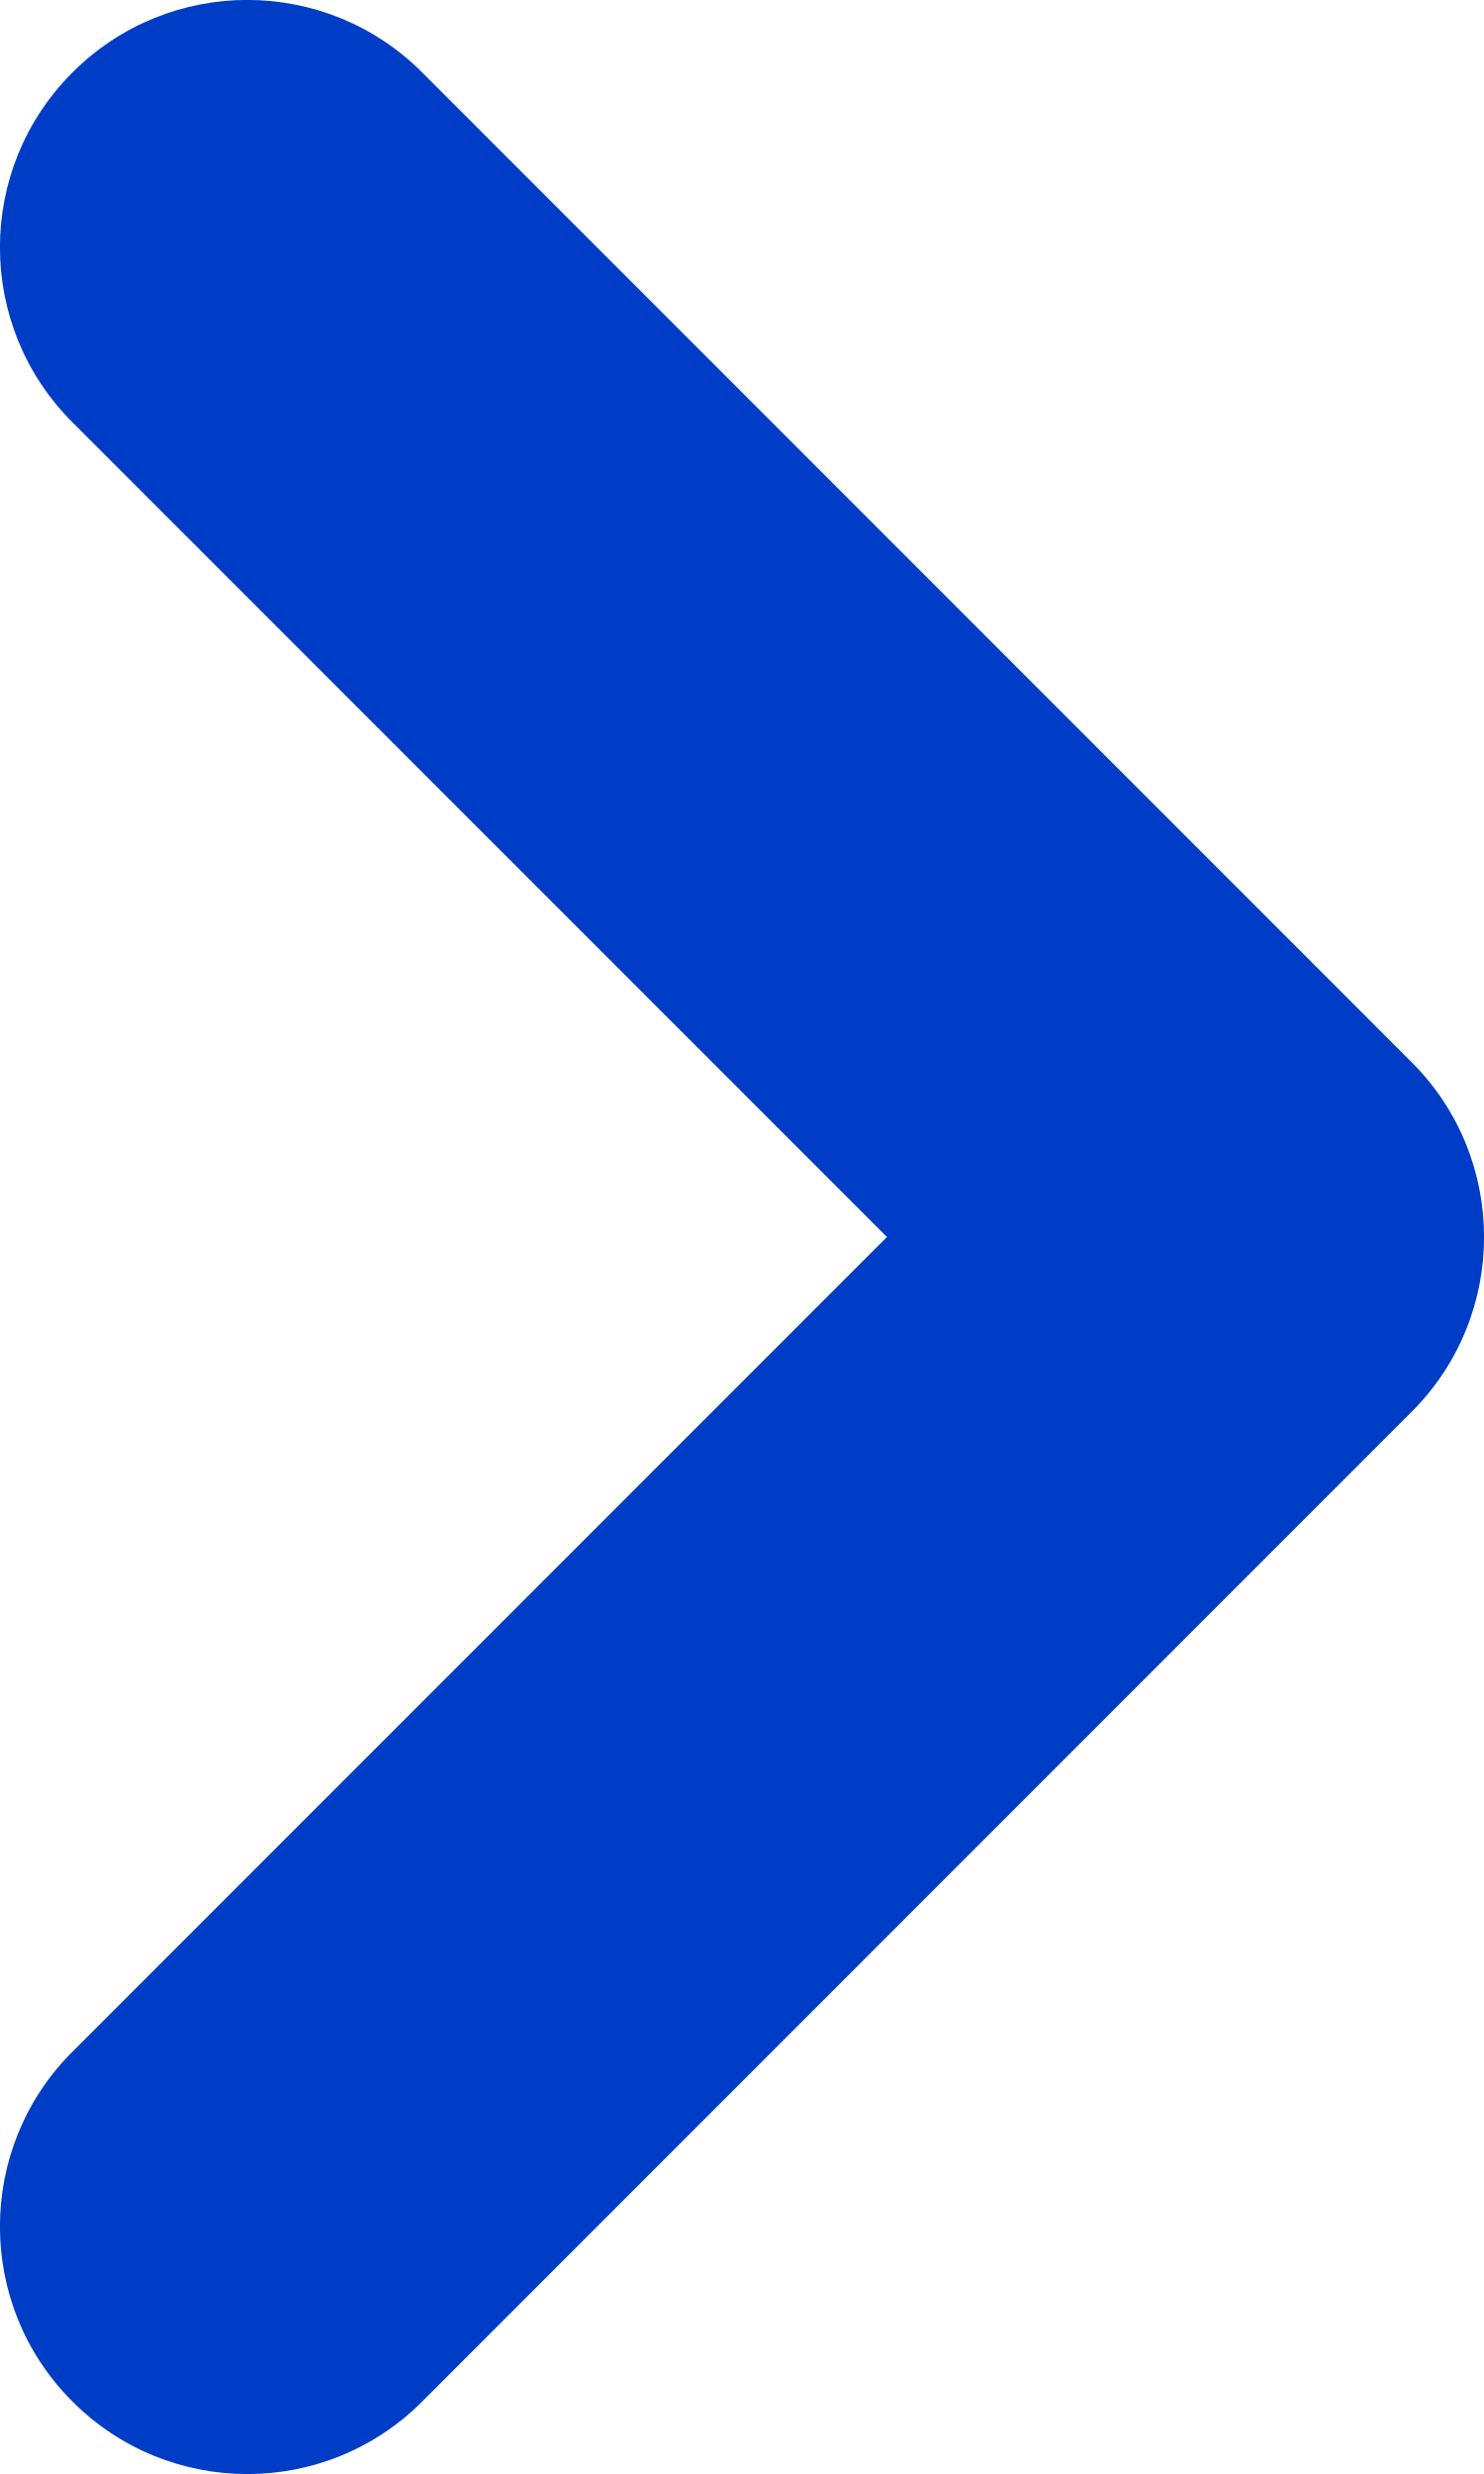
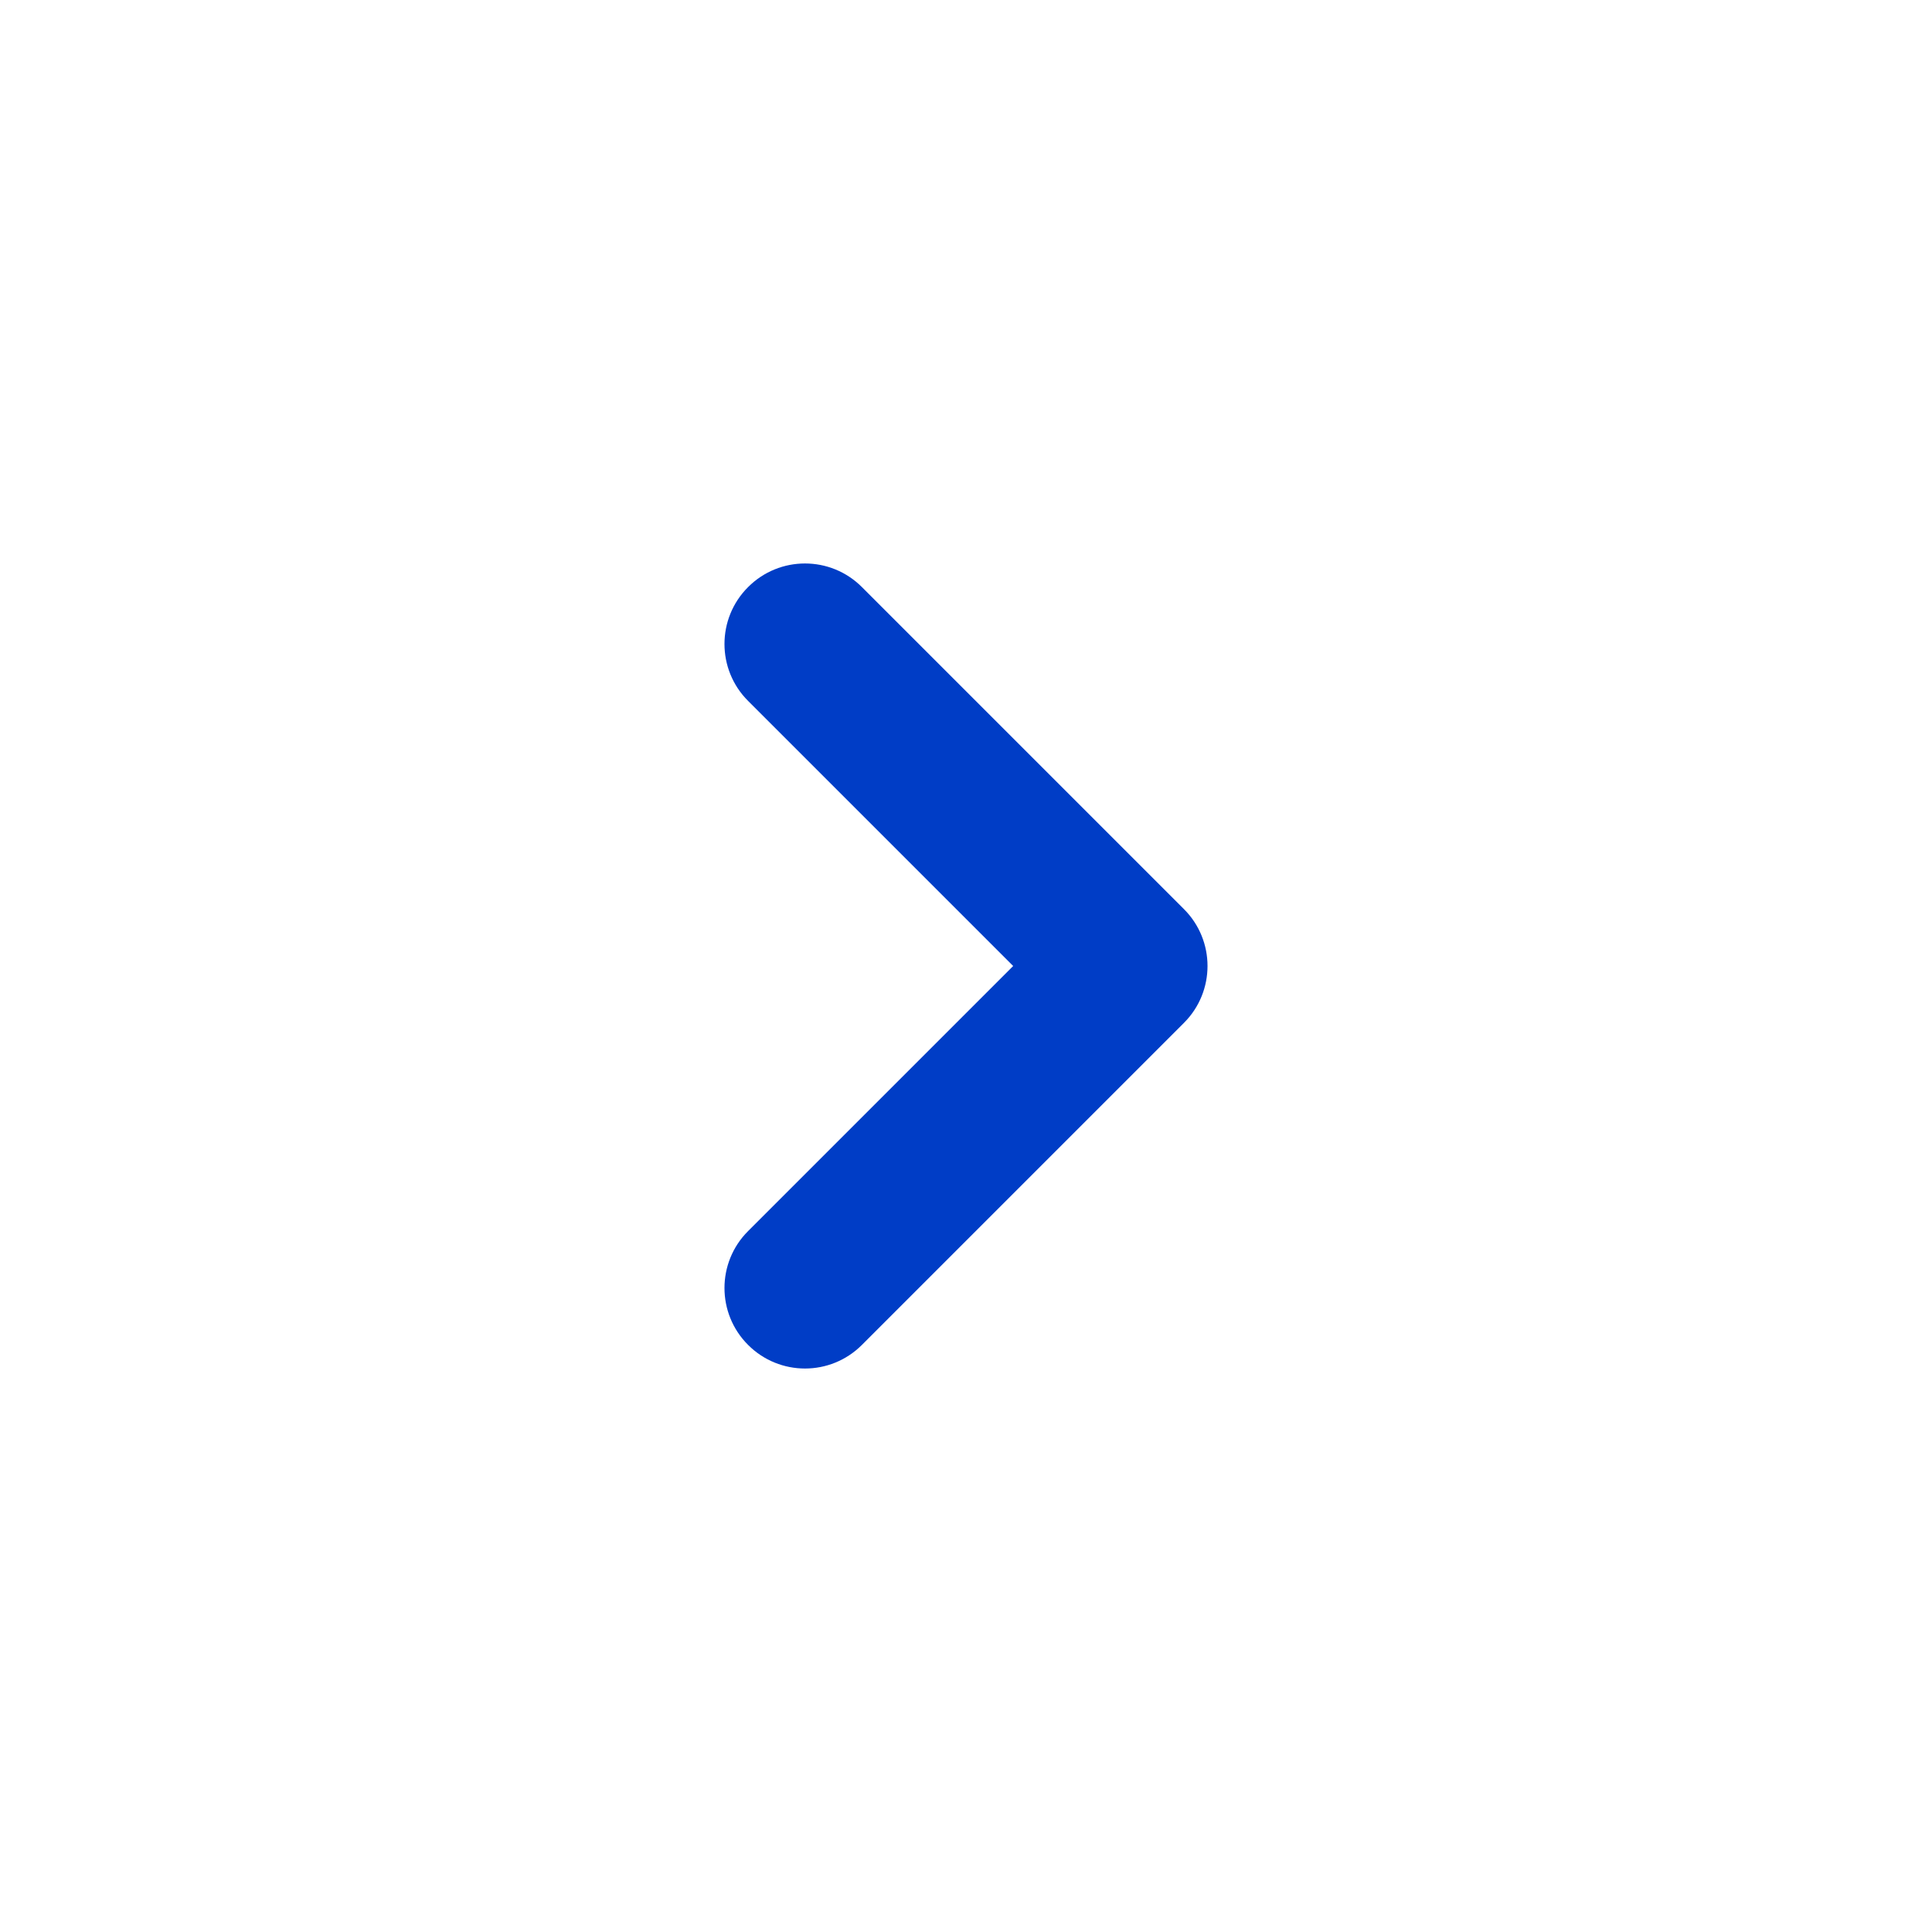
- <svg xmlns="http://www.w3.org/2000/svg" width="6" height="10" viewBox="0 0 6 10" fill="none">
-   <path fill-rule="evenodd" clip-rule="evenodd" d="M5.707 4.293C6.098 4.683 6.098 5.317 5.707 5.707L1.707 9.707C1.317 10.098 0.683 10.098 0.293 9.707C-0.098 9.317 -0.098 8.683 0.293 8.293L3.586 5L0.293 1.707C-0.098 1.317 -0.098 0.683 0.293 0.293C0.683 -0.098 1.317 -0.098 1.707 0.293L5.707 4.293Z" fill="#003DC6" />
+ <svg xmlns="http://www.w3.org/2000/svg" width="24" height="24" viewBox="0 0 24 24" fill="none">
+   <path fill-rule="evenodd" clip-rule="evenodd" d="M14.707 11.293C15.098 11.683 15.098 12.317 14.707 12.707L10.707 16.707C10.317 17.098 9.683 17.098 9.293 16.707C8.902 16.317 8.902 15.683 9.293 15.293L12.586 12L9.293 8.707C8.902 8.317 8.902 7.683 9.293 7.293C9.683 6.902 10.317 6.902 10.707 7.293L14.707 11.293Z" fill="#003DC6" />
</svg>
